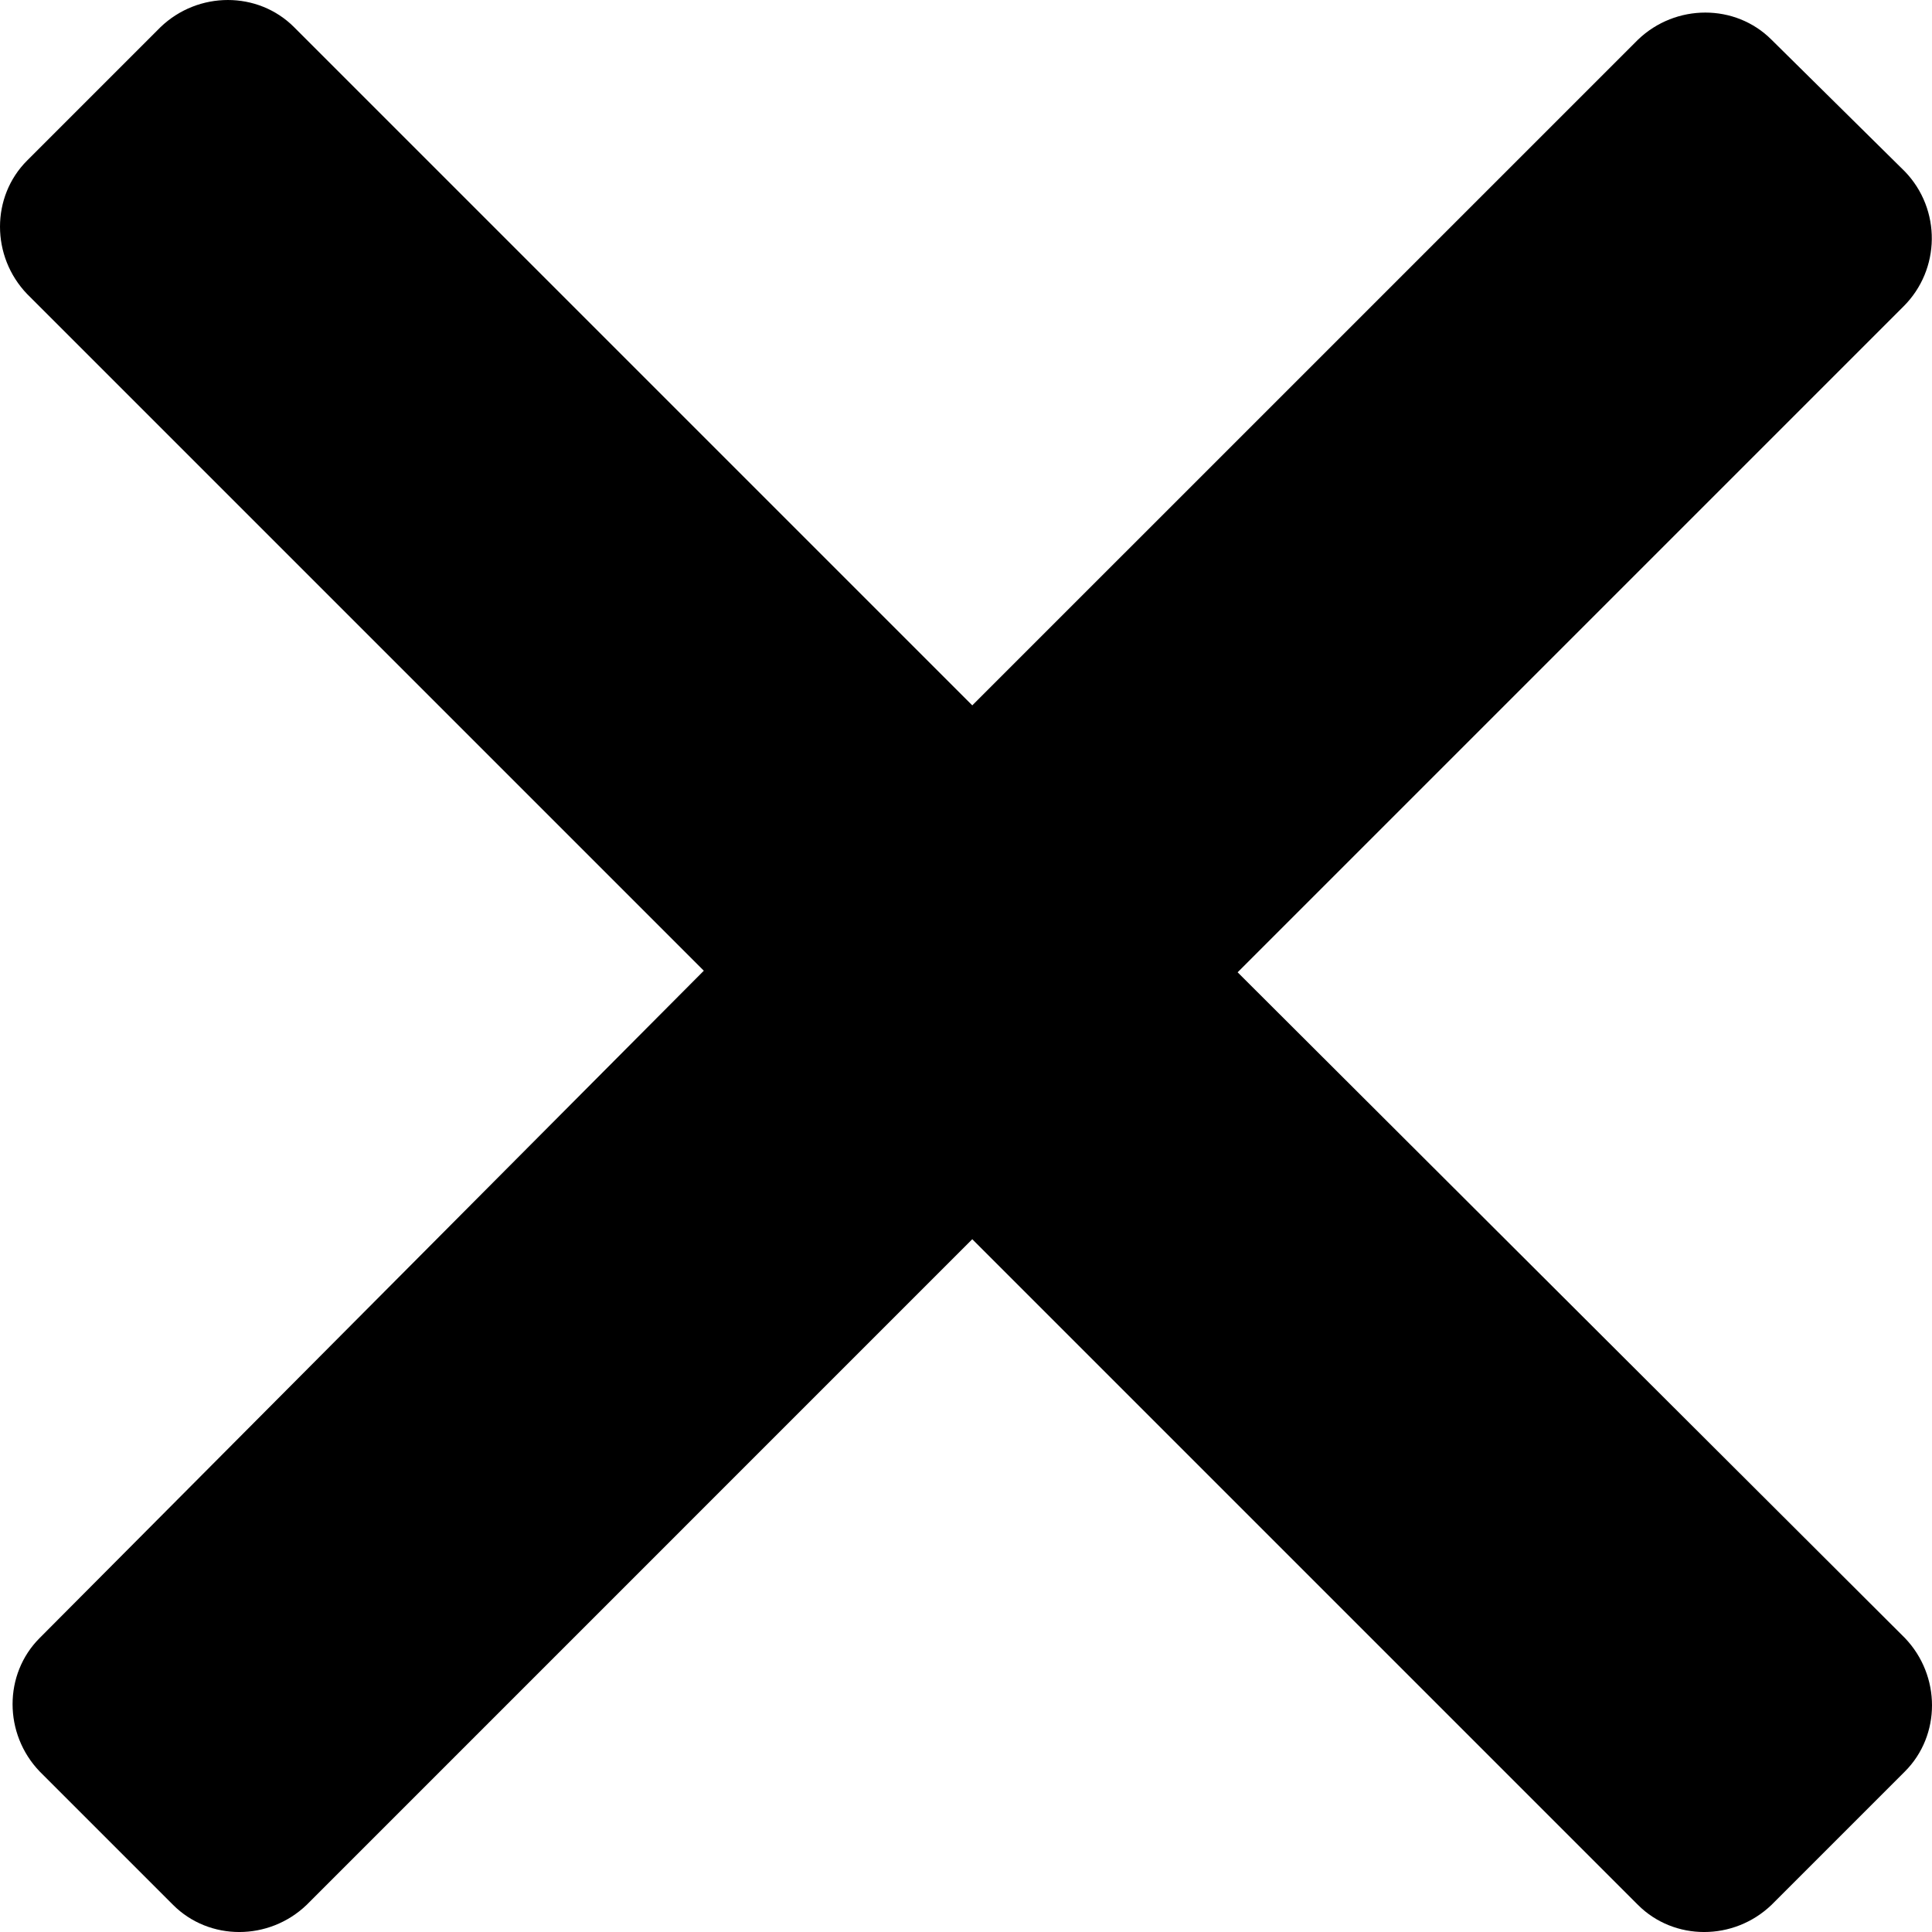
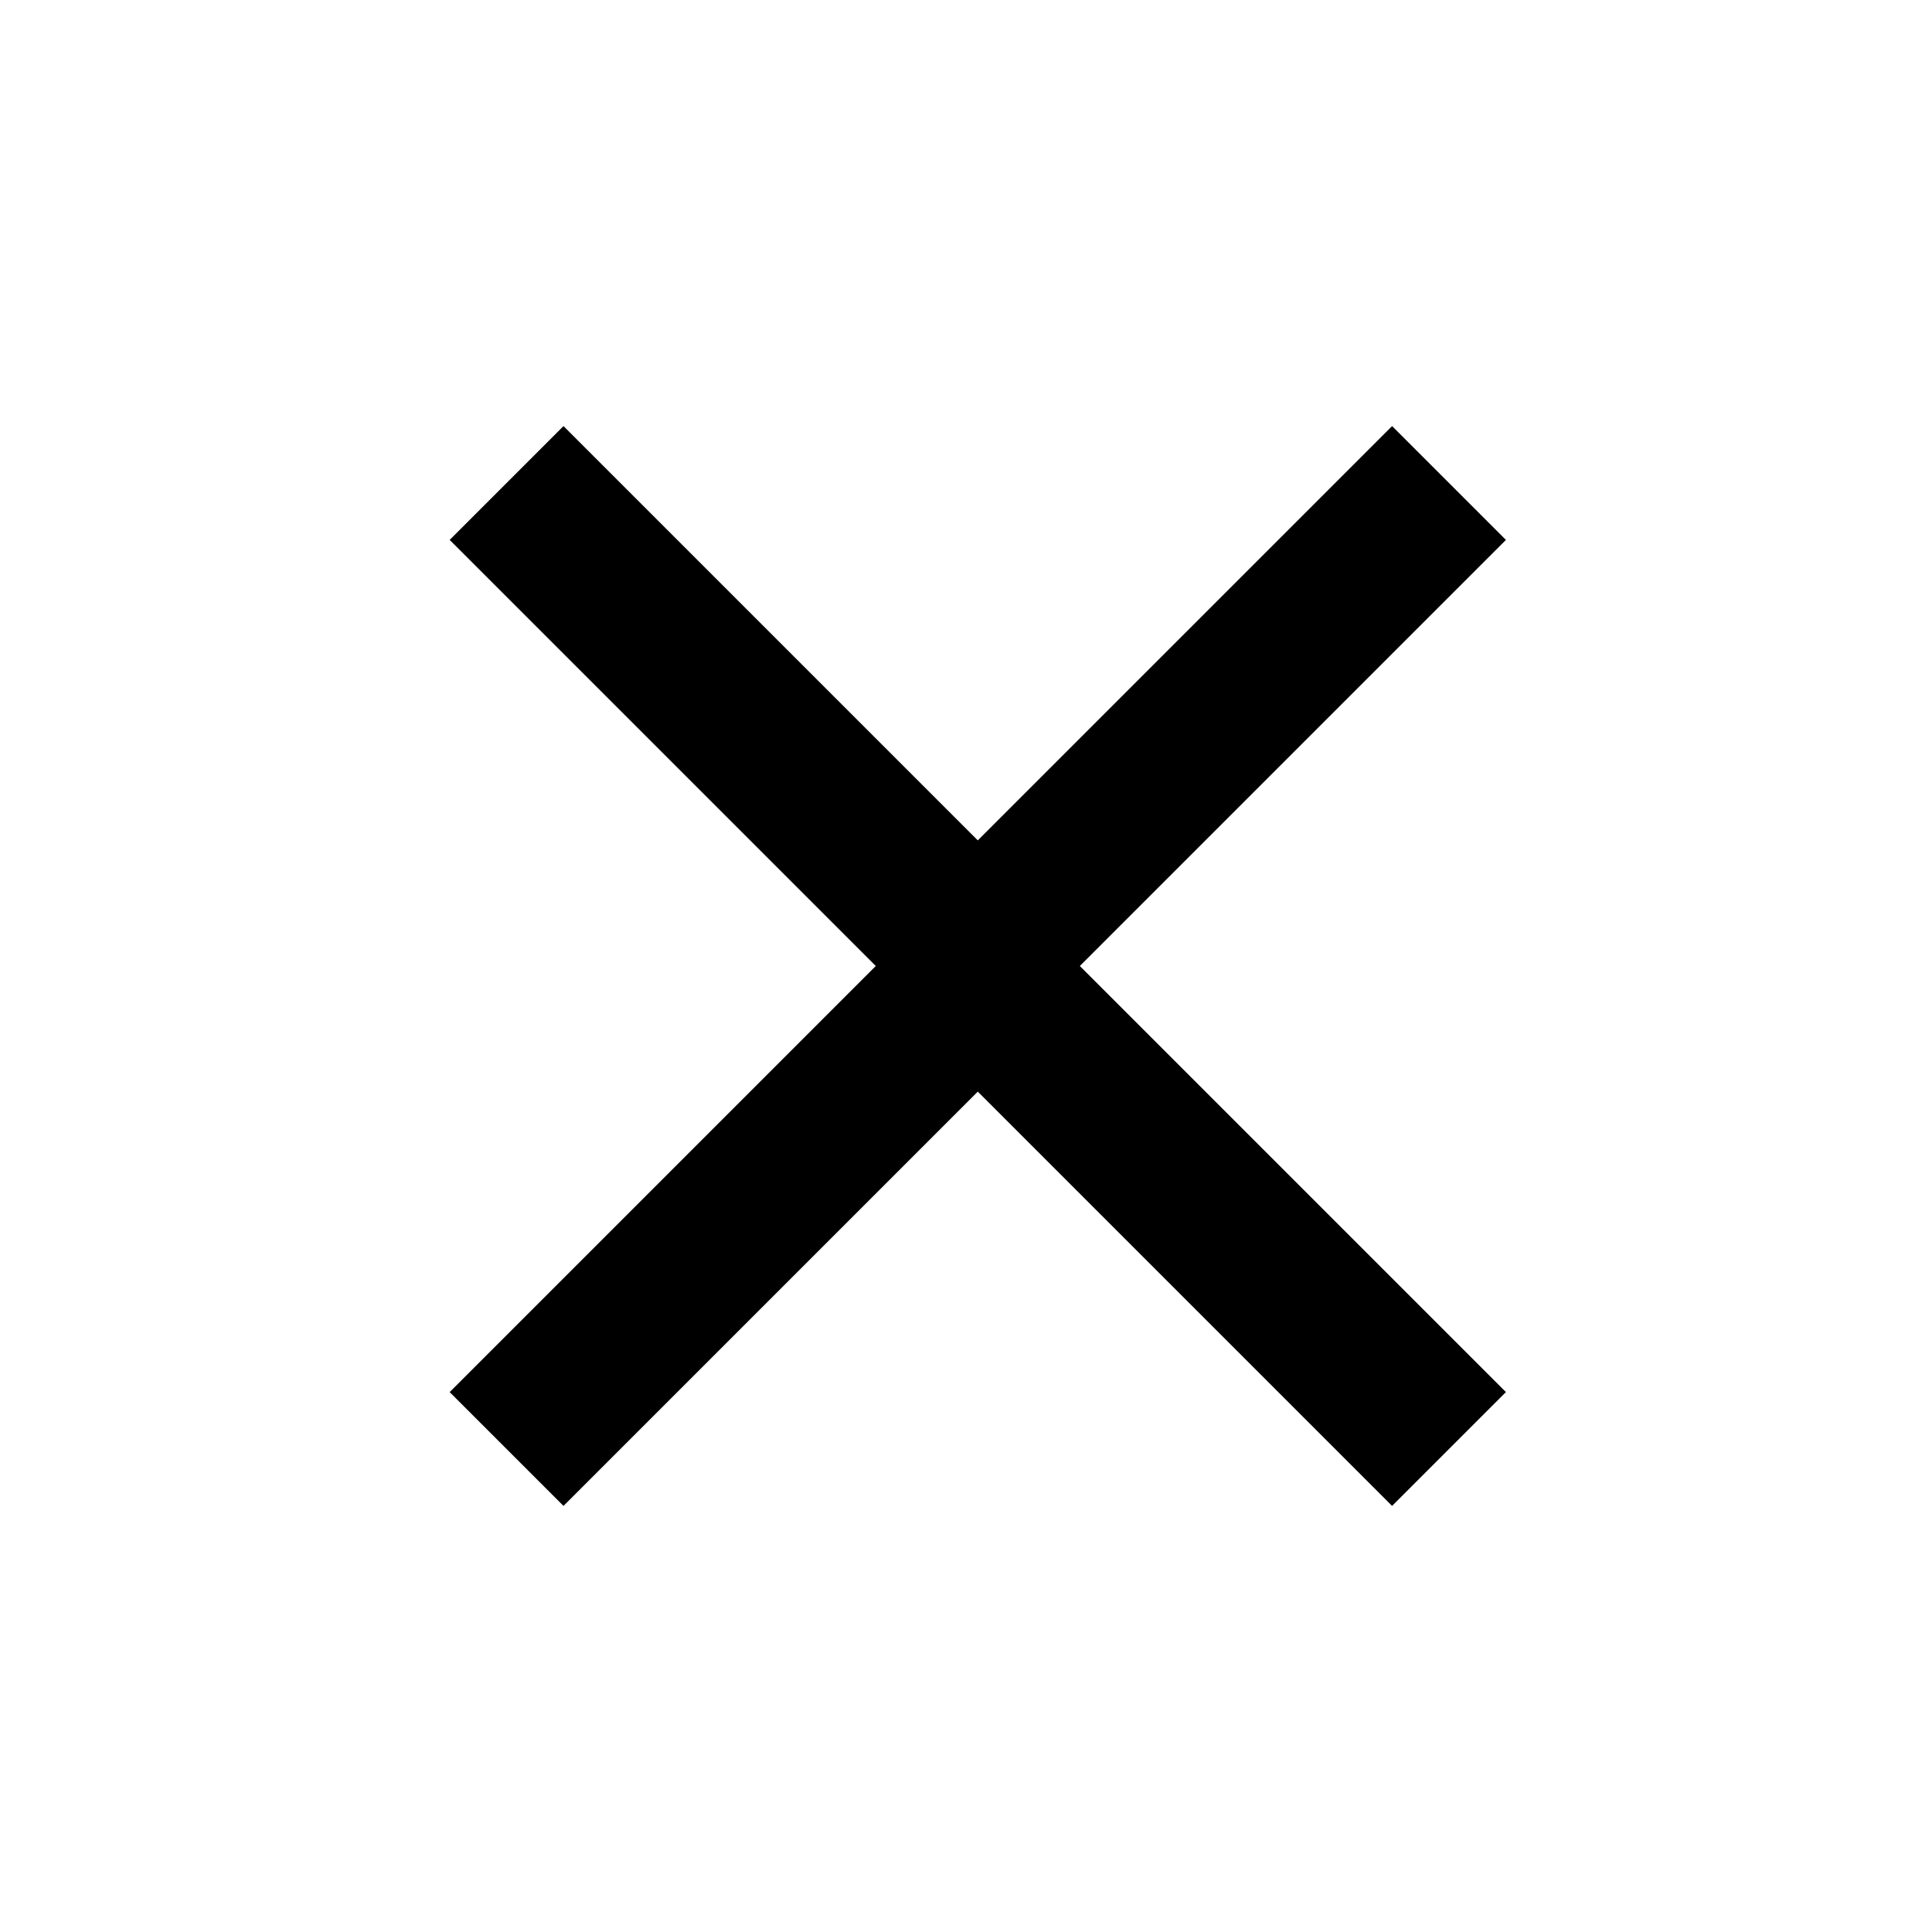
- <svg xmlns="http://www.w3.org/2000/svg" width="123.05" height="123.05">
-   <path d="M121.325 10.925l-8.5-8.399c-2.3-2.3-6.1-2.3-8.5 0l-42.4 42.399L18.726 1.726c-2.301-2.301-6.101-2.301-8.5 0l-8.5 8.5c-2.301 2.3-2.301 6.1 0 8.5l43.1 43.1-42.3 42.5c-2.3 2.3-2.3 6.1 0 8.5l8.5 8.5c2.3 2.3 6.1 2.3 8.5 0l42.399-42.4 42.4 42.4c2.3 2.3 6.1 2.3 8.5 0l8.5-8.5c2.3-2.3 2.3-6.1 0-8.5l-42.5-42.4 42.4-42.399a6.13 6.13 0 00.1-8.602z" />
+ <svg xmlns="http://www.w3.org/2000/svg" width="24" height="24" fill="none">
+   <path d="M13.414 12l5.293 5.293-1.414 1.414-6-6a1 1 0 010-1.414l6-6 1.414 1.414L13.414 12z" fill="#000" />
+   <path d="M10.879 12l-5.293 5.293L7 18.707l6-6a1 1 0 000-1.414l-6-6-1.414 1.414L10.879 12z" fill="#000" />
</svg>
